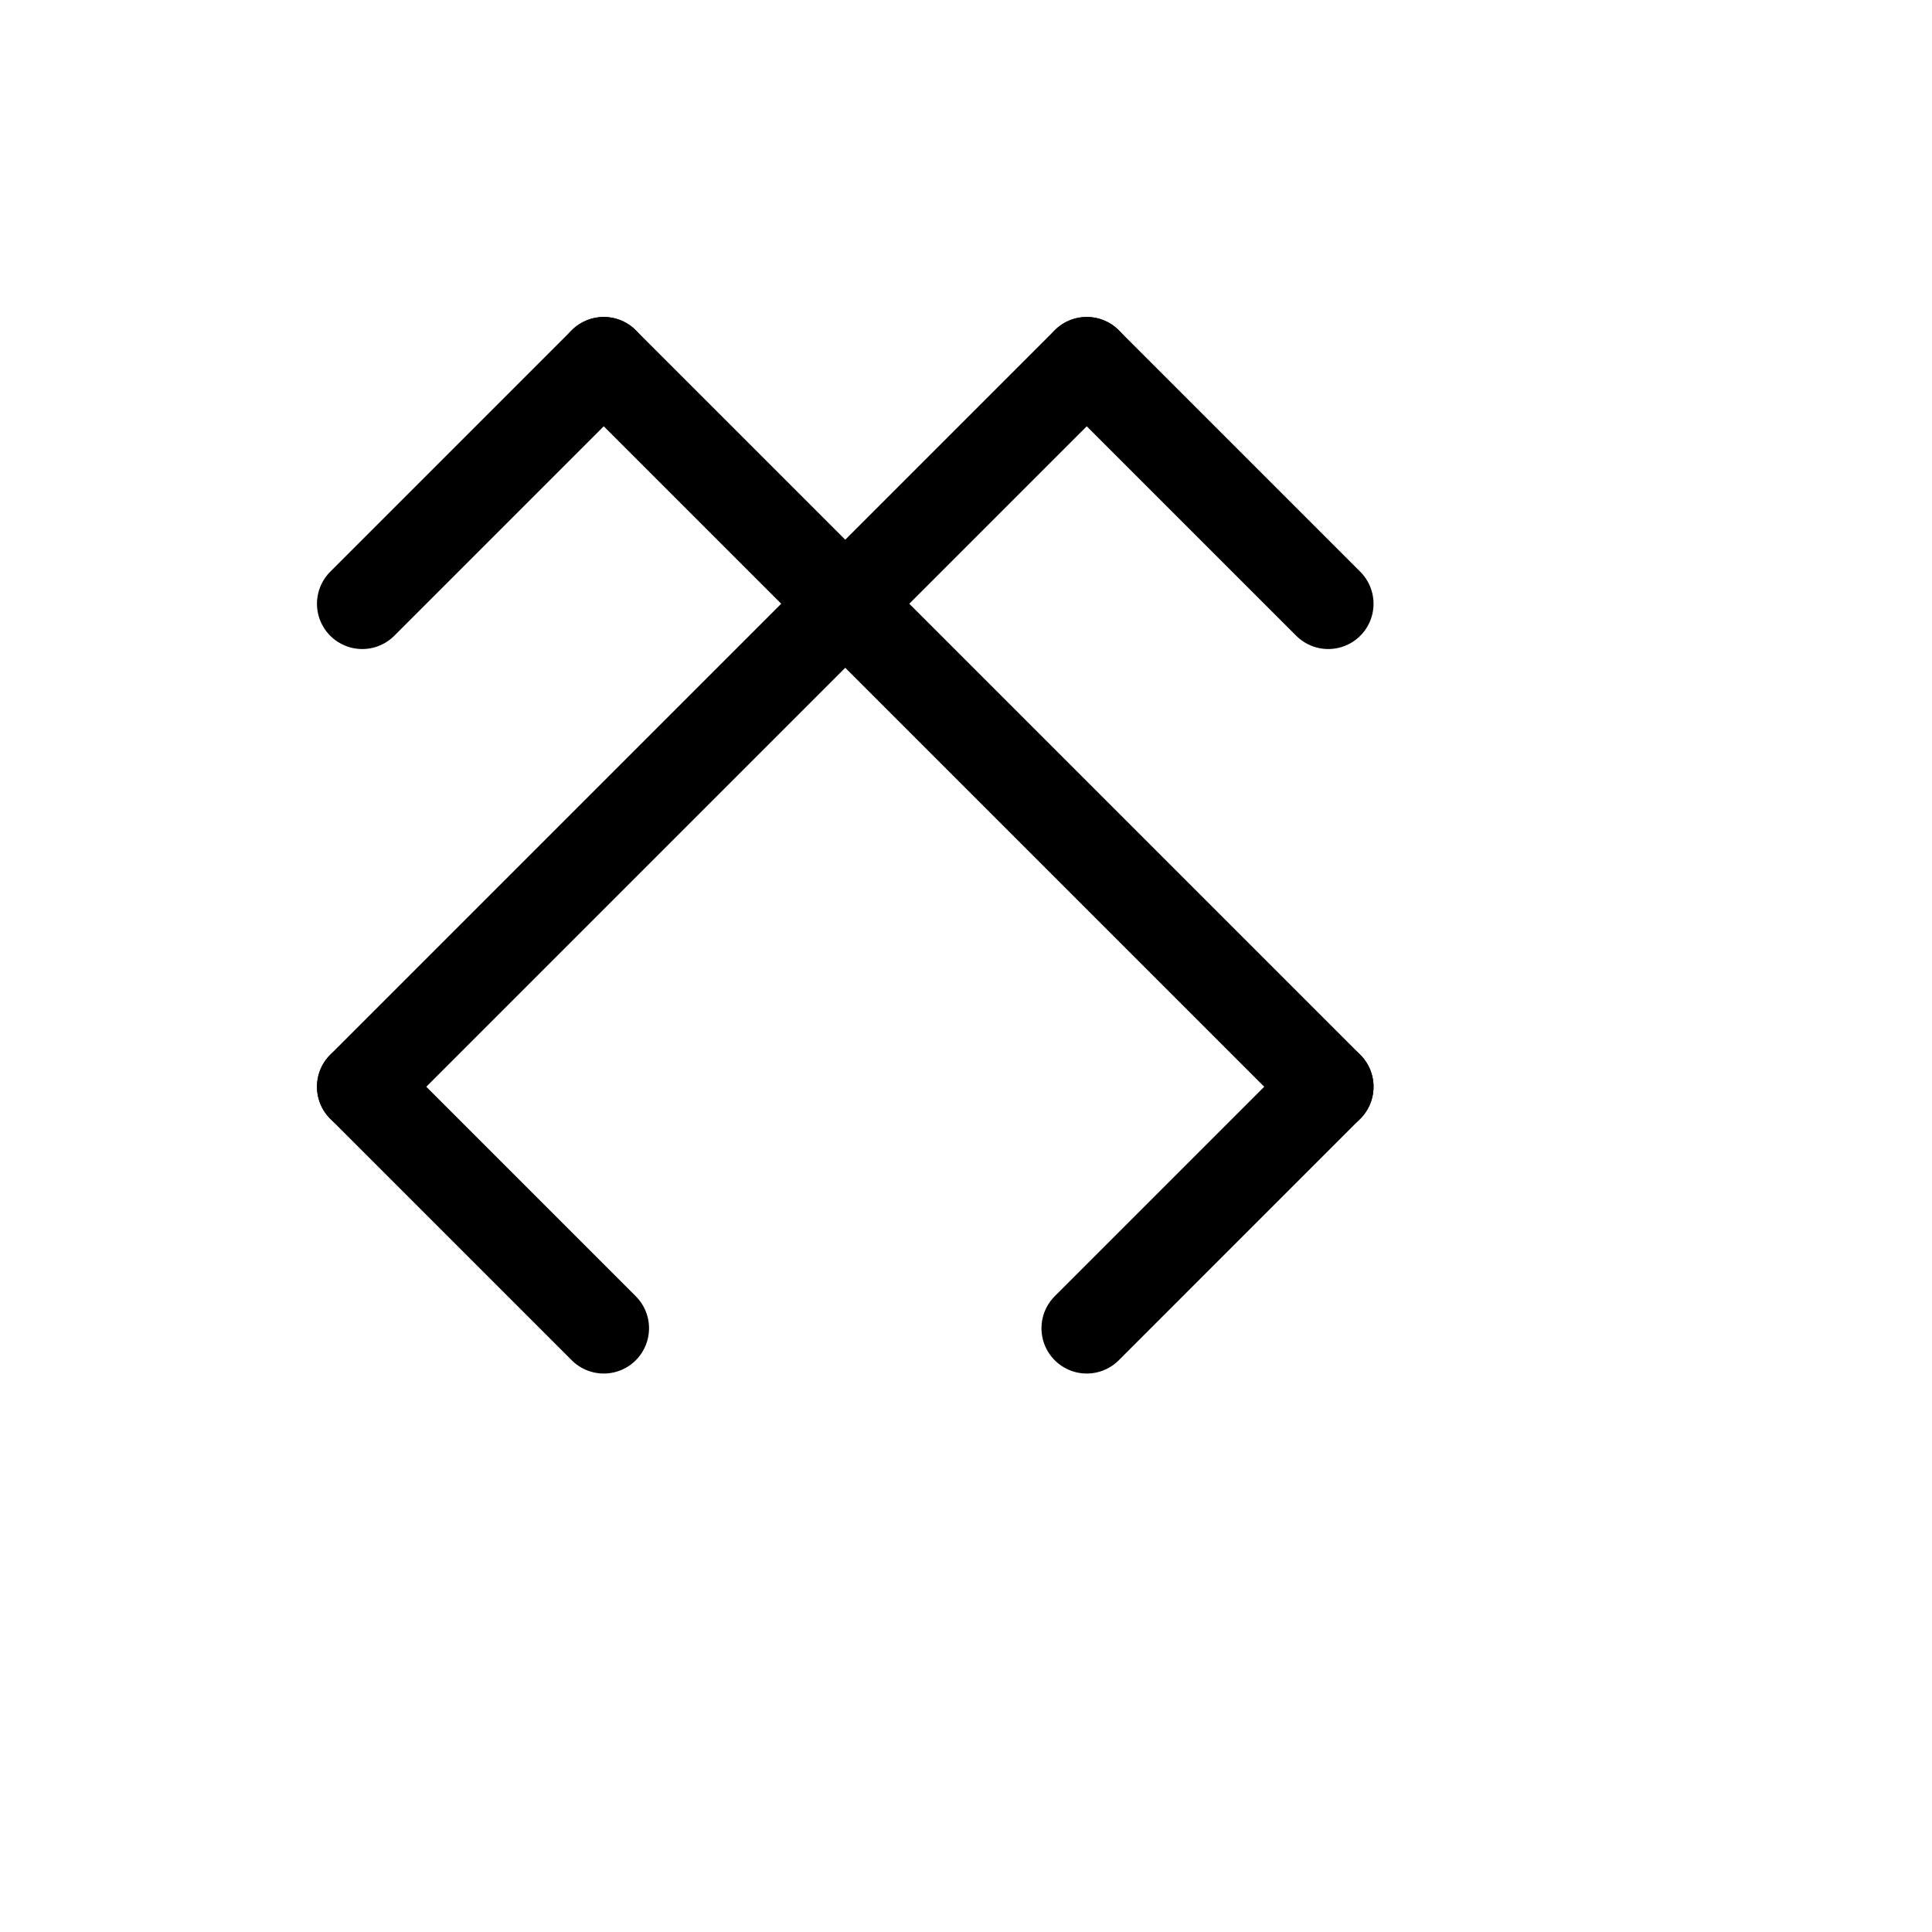
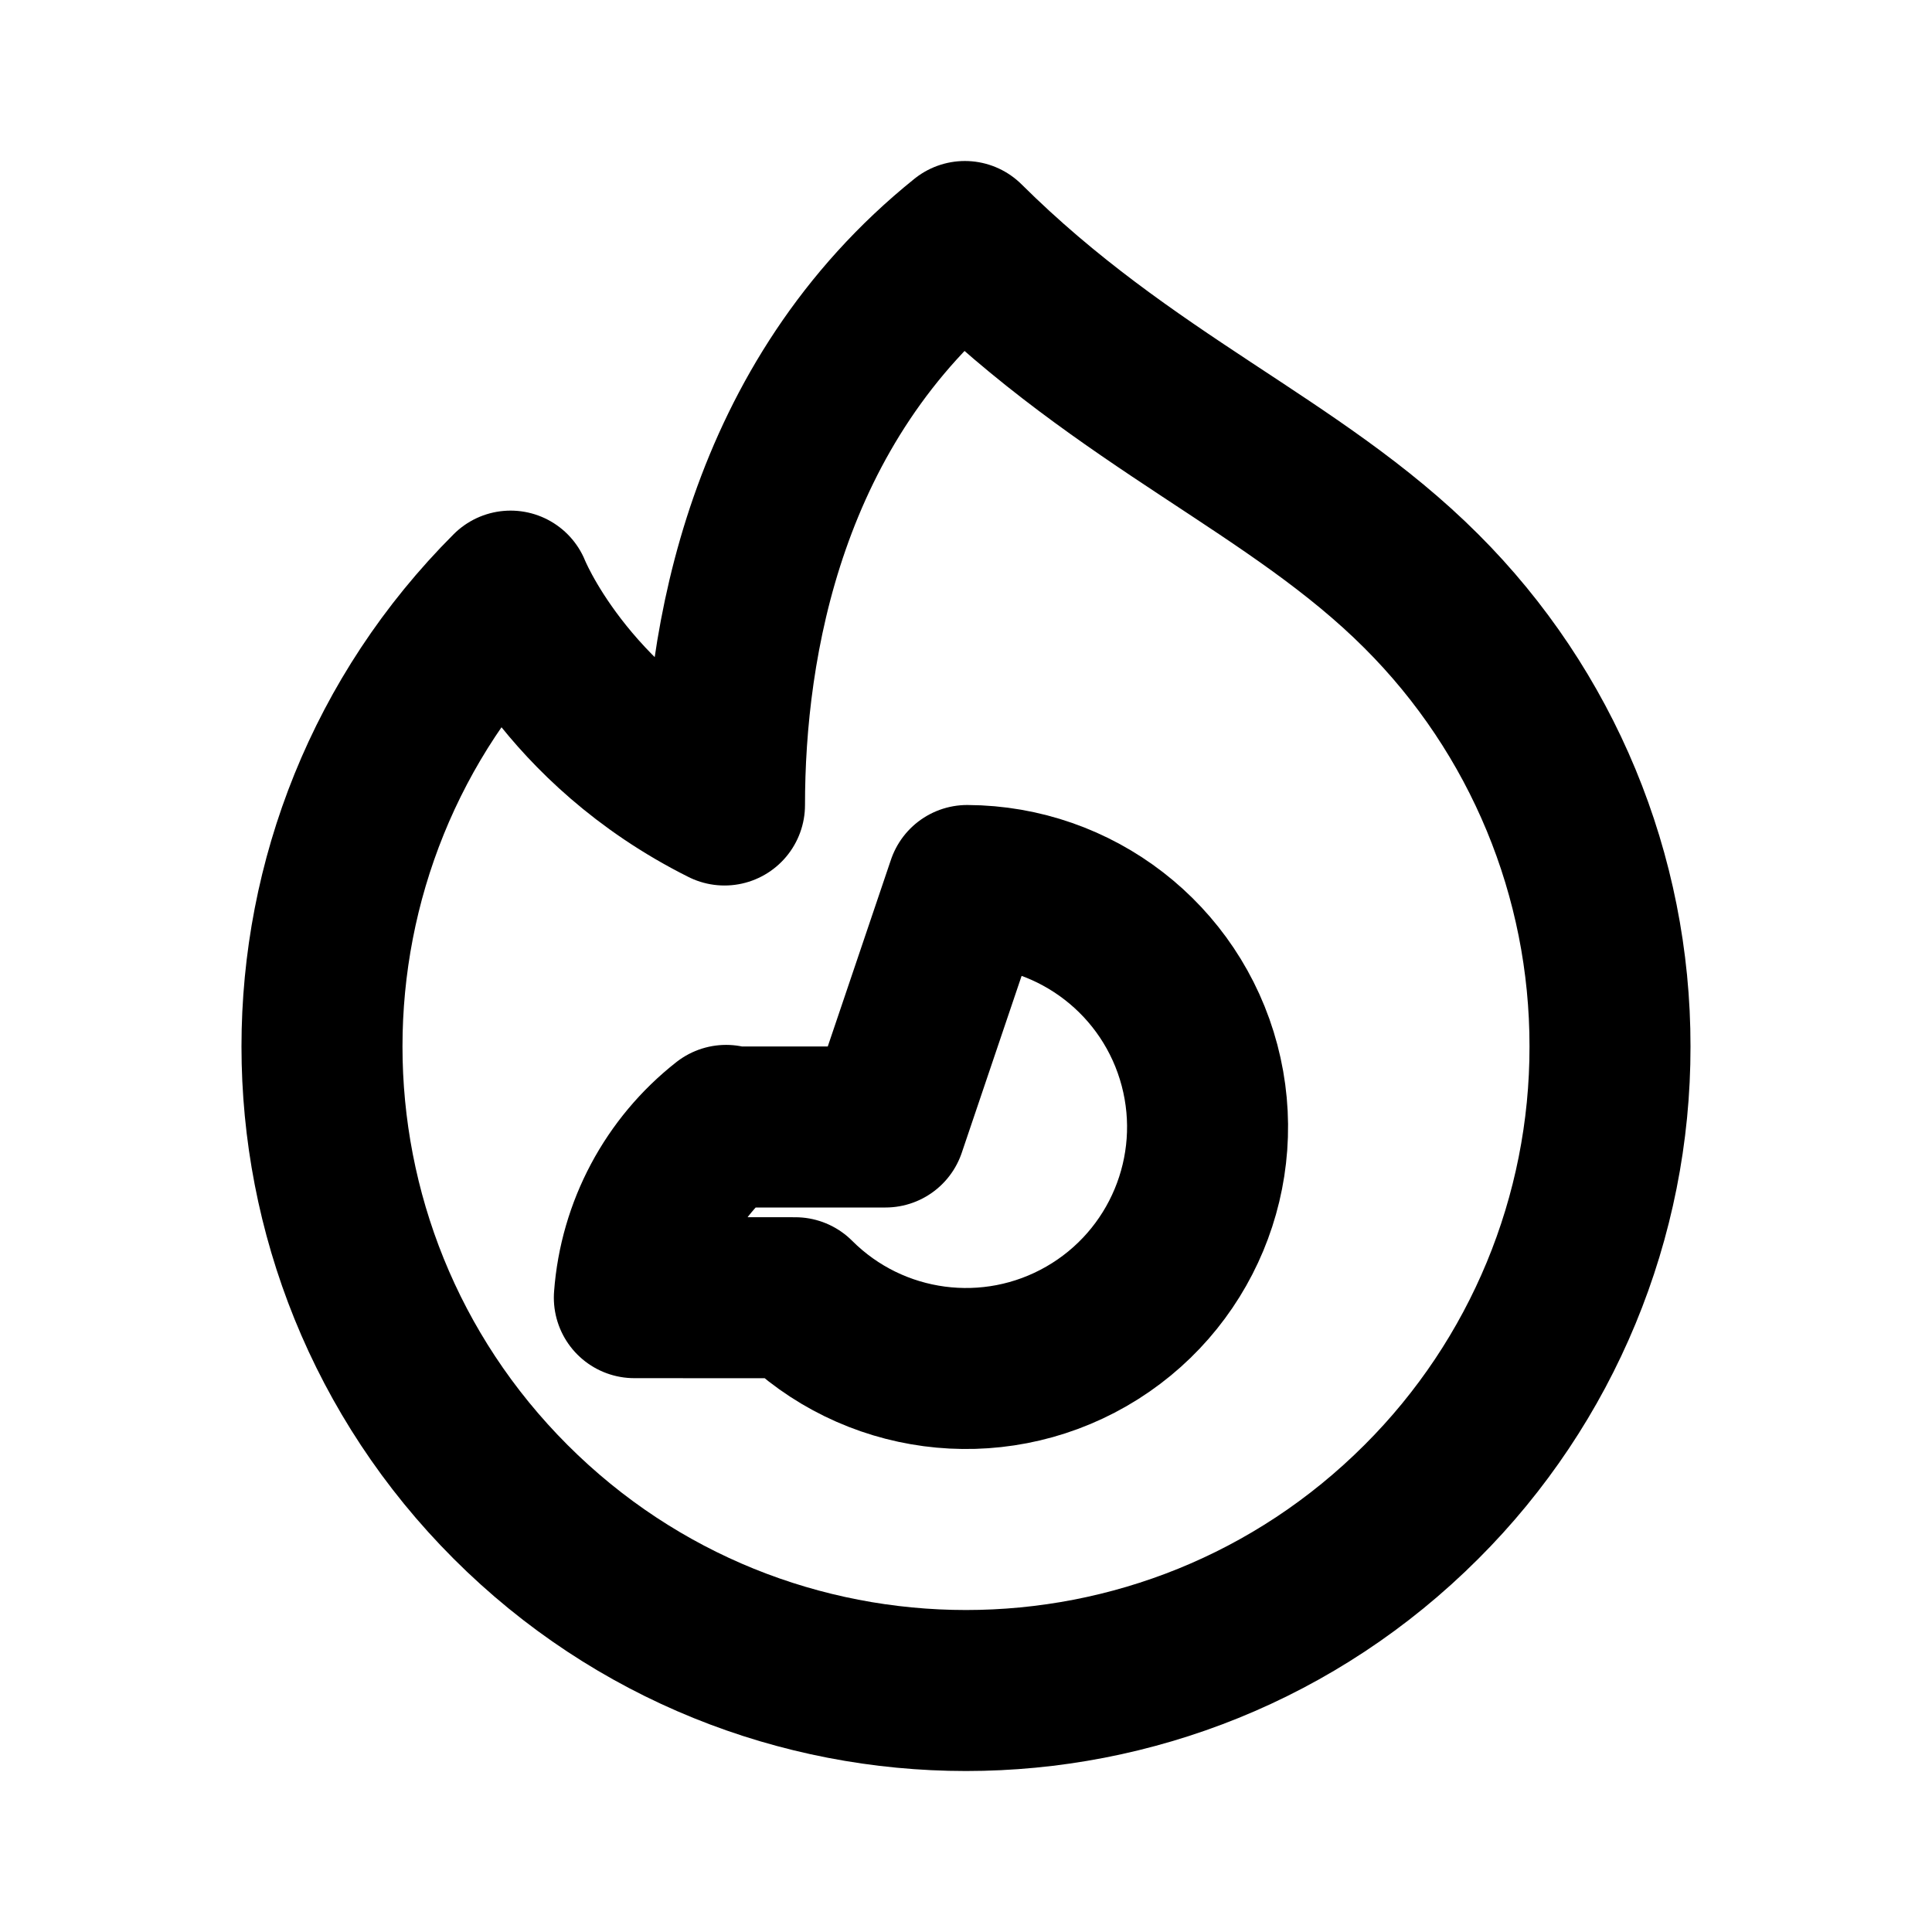
- <svg xmlns="http://www.w3.org/2000/svg" width="64" height="64" viewBox="0 0 64 64" fill="none">
-   <path d="M20 12L44 36" stroke="black" stroke-width="3" stroke-linecap="round" />
-   <path d="M36 12L12 36" stroke="black" stroke-width="3" stroke-linecap="round" />
-   <path d="M20 12L12 20" stroke="black" stroke-width="3" stroke-linecap="round" />
-   <path d="M44 36L36 44" stroke="black" stroke-width="3" stroke-linecap="round" />
-   <path d="M36 12L44 20" stroke="black" stroke-width="3" stroke-linecap="round" />
-   <path d="M12 36L20 44" stroke="black" stroke-width="3" stroke-linecap="round" />
+ <svg xmlns="http://www.w3.org/2000/svg" fill="none" viewBox="0 0 24 24" stroke="currentColor">
+   <path stroke-linecap="round" stroke-linejoin="round" stroke-width="2" d="M17.657 18.657A8 8 0 016.343 7.343S7 9 9 10c0-2 .5-5 2.986-7C14 5 16.09 5.777 17.656 7.343A7.975 7.975 0 0120 13a7.975 7.975 0 01-2.343 5.657z" />
+   <path stroke-linecap="round" stroke-linejoin="round" stroke-width="2" d="M9.879 16.121A3 3 0 1012.015 11L11 14H9l.02-.02a3 3 0 00-1.14 2.14z" />
</svg>
